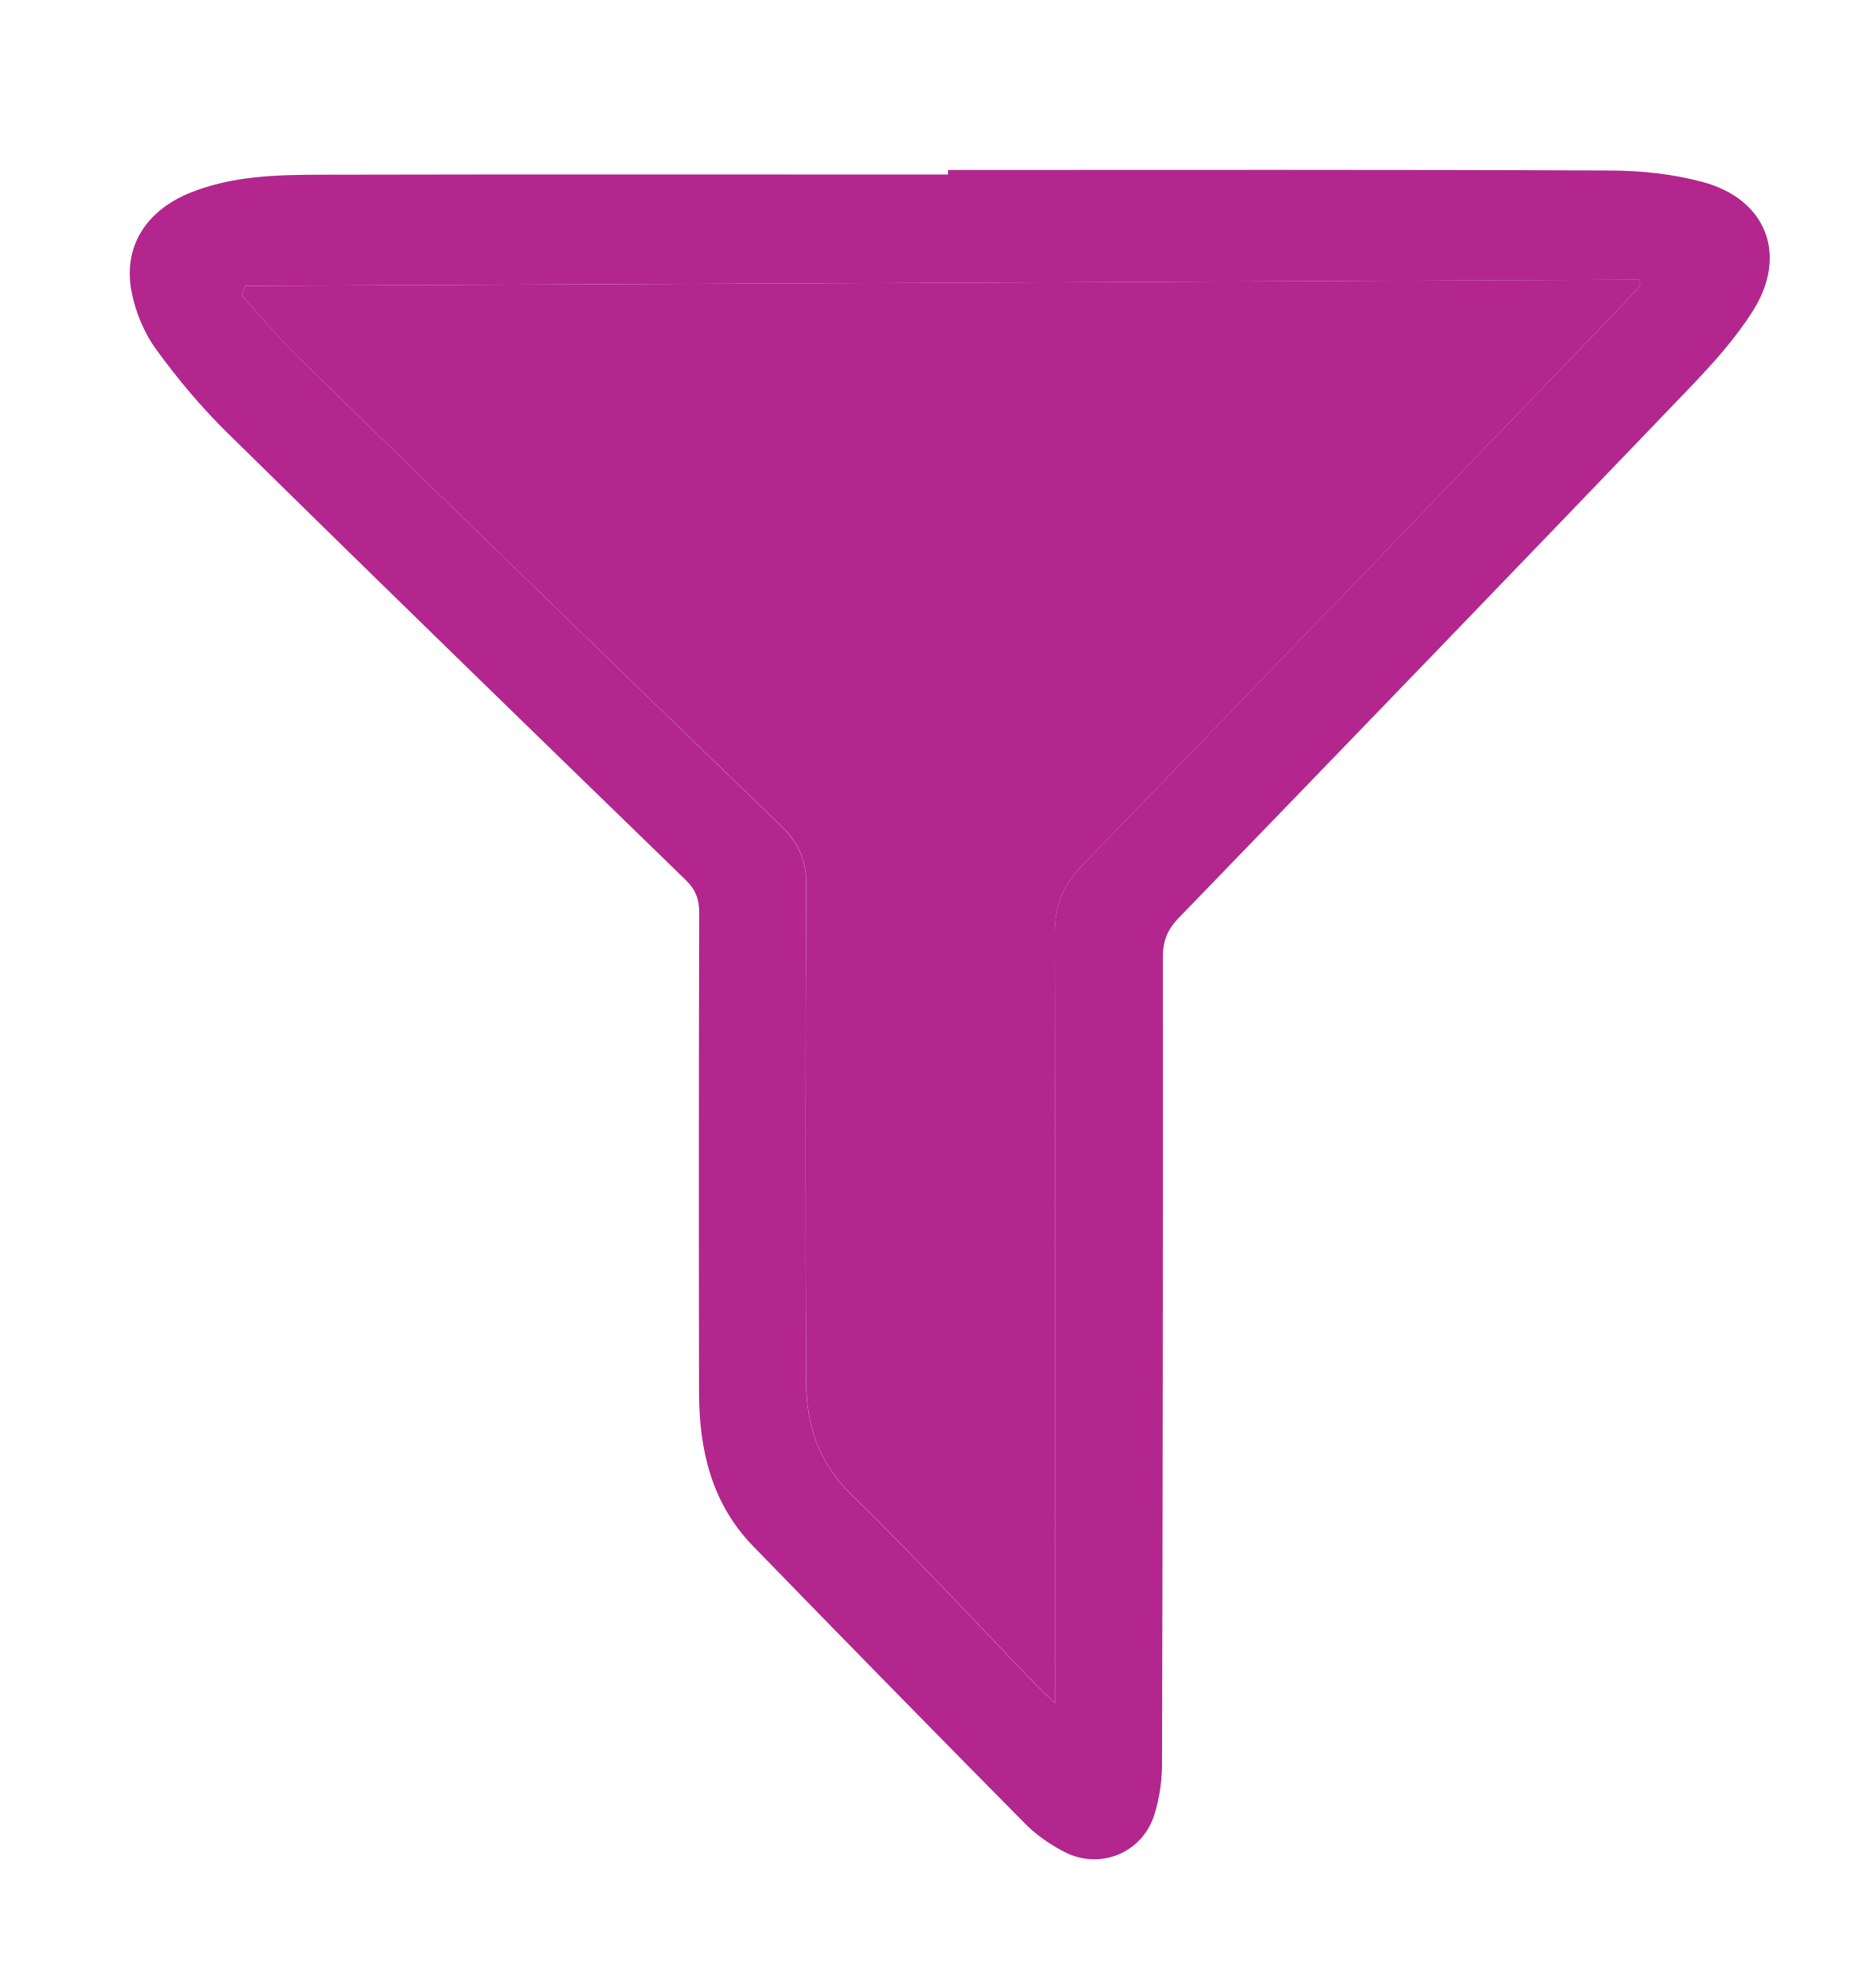
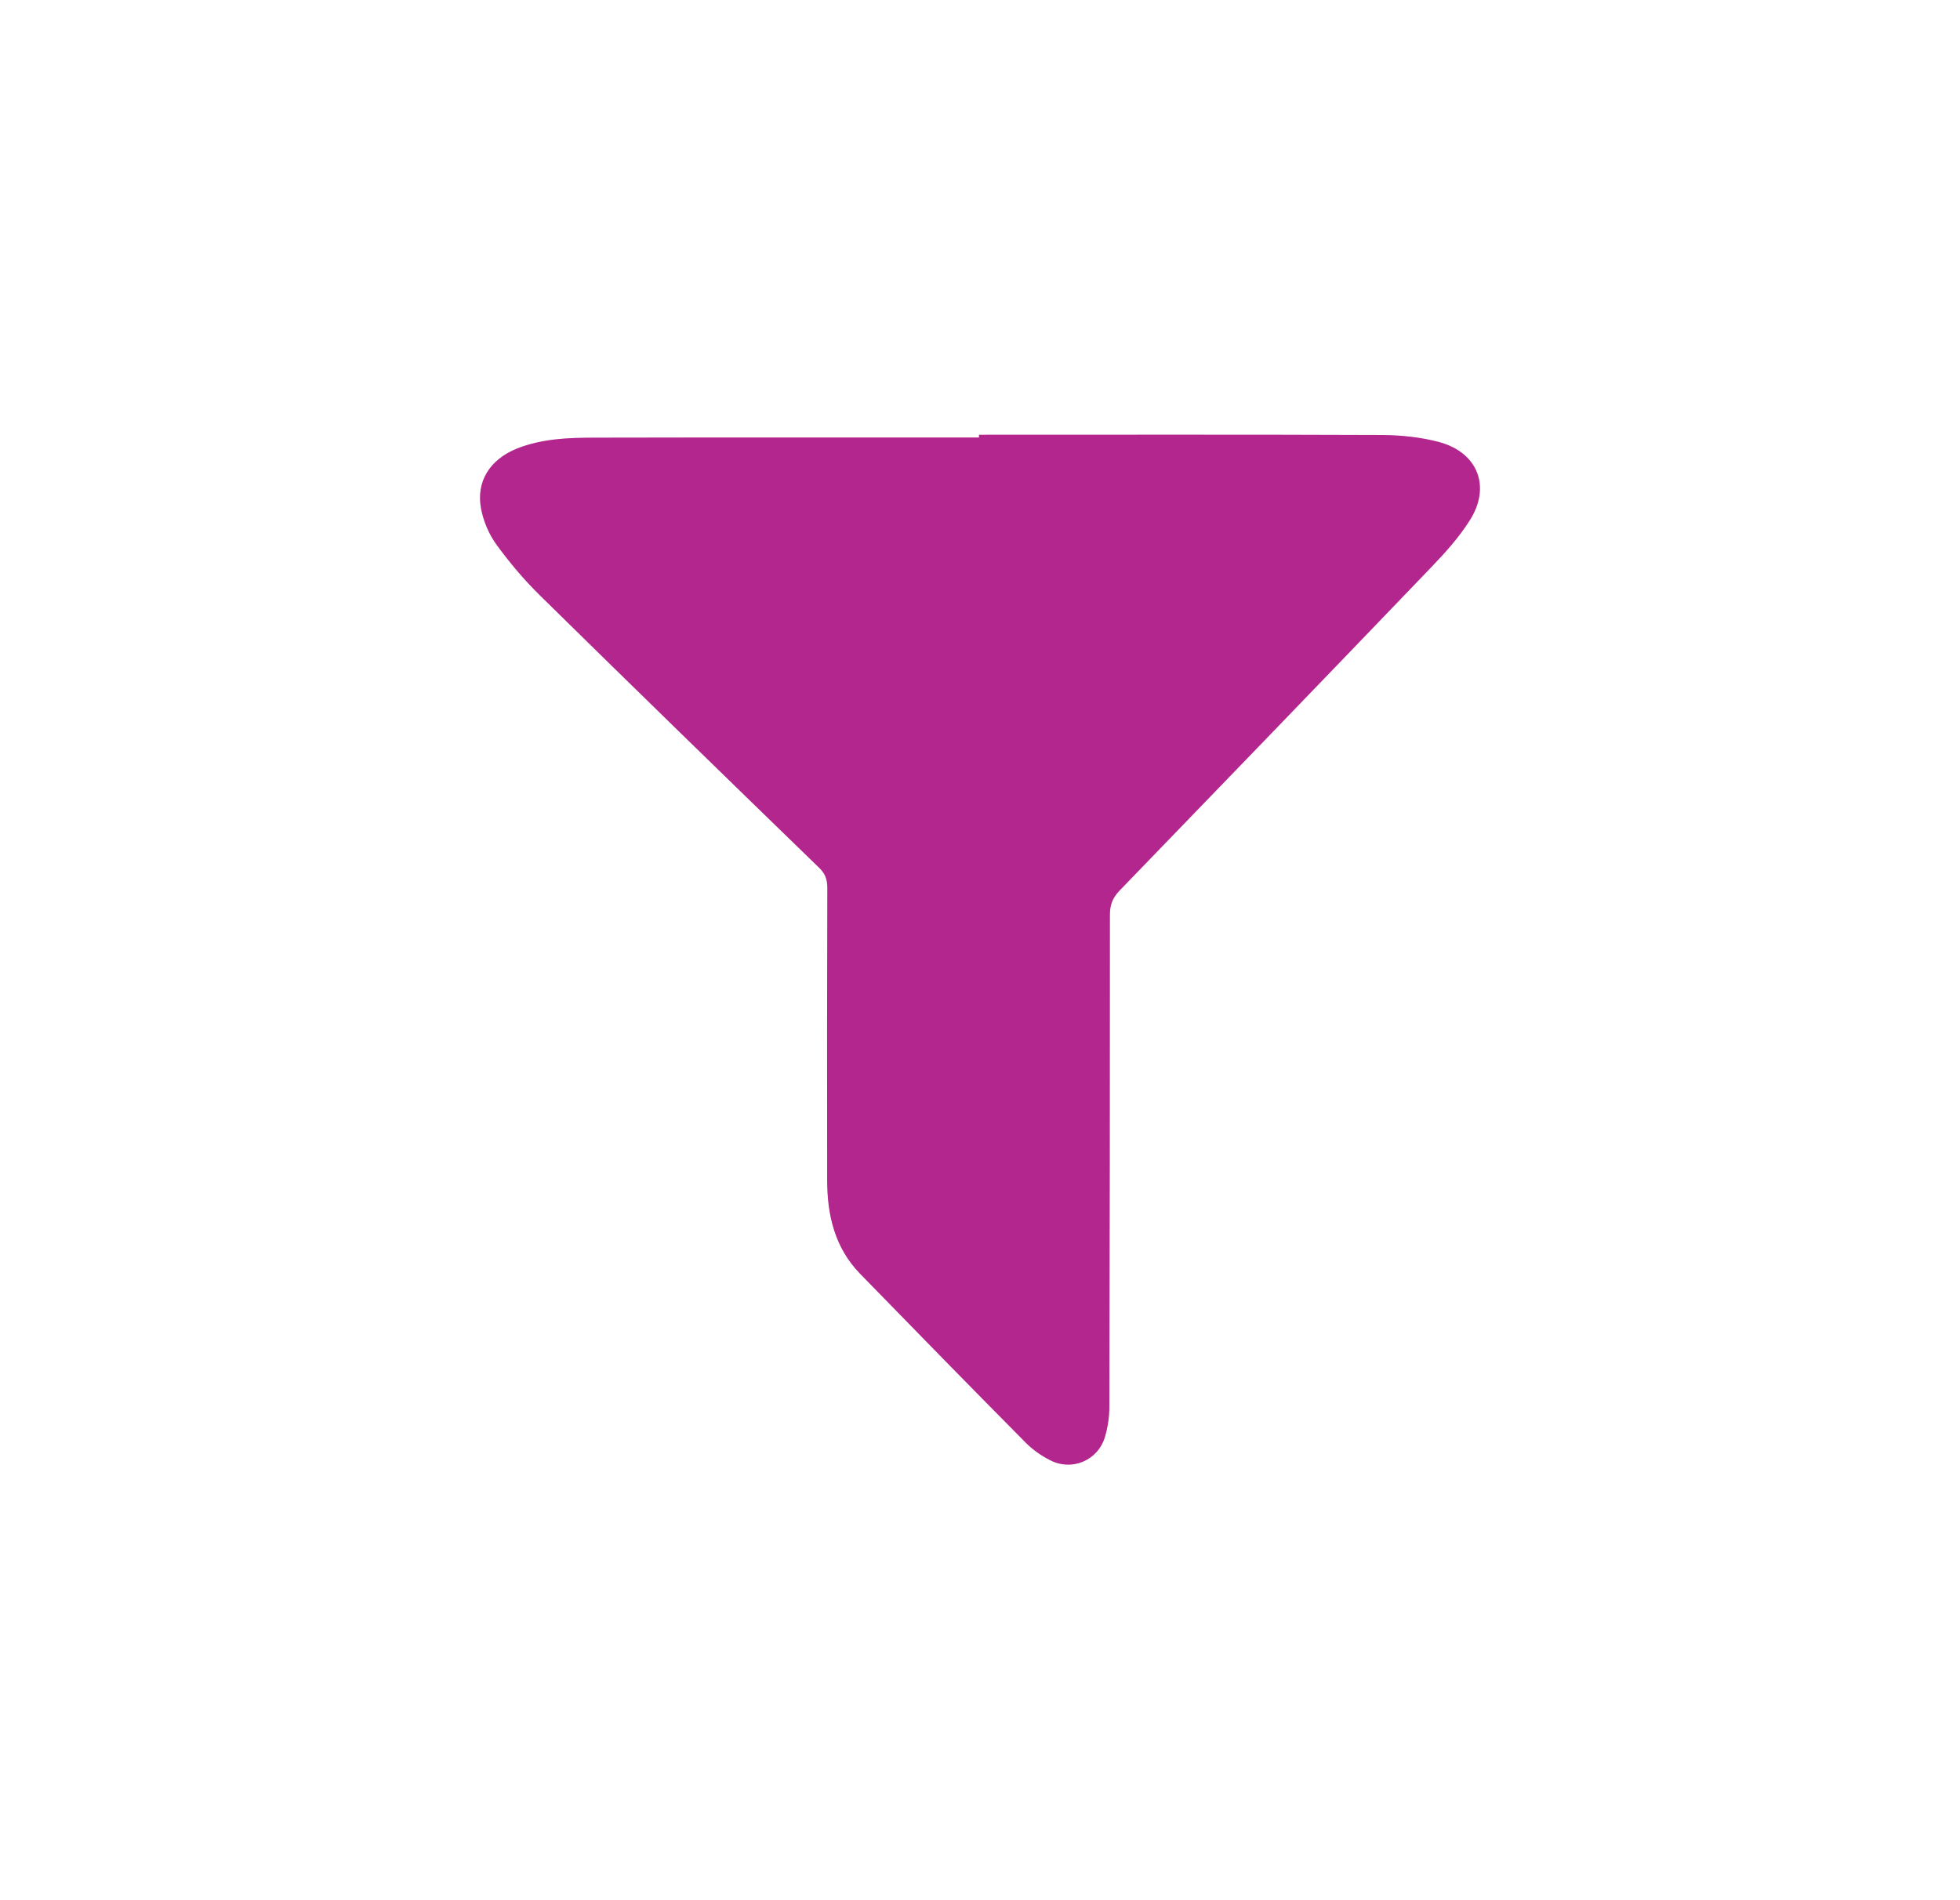
- <svg xmlns="http://www.w3.org/2000/svg" version="1.1" id="Layer_1" x="0px" y="0px" viewBox="0 0 204.58 218.01" style="enable-background:new 0 0 204.58 218.01;" xml:space="preserve">
+ <svg xmlns="http://www.w3.org/2000/svg" version="1.1" id="Layer_1" x="0px" y="0px" viewBox="0 0 142.03 137.68" style="enable-background:new 0 0 142.03 137.68;" xml:space="preserve">
  <style type="text/css">
	.st0{fill:#B3268D;}
</style>
-   <path class="st0" d="M103.94,18.64c24.21,0,48.41-0.05,72.61,0.06c3.39,0.01,6.88,0.38,10.14,1.26c6.95,1.87,9.36,7.99,5.51,14.1  c-1.95,3.1-4.48,5.89-7.03,8.55c-18.6,19.4-37.27,38.75-55.95,58.06c-1.24,1.28-1.74,2.56-1.73,4.34  c0.02,29.48-0.01,58.97-0.09,88.45c0,1.82-0.28,3.71-0.81,5.45c-1.28,4.26-5.95,6.22-9.91,4.17c-1.56-0.81-3.08-1.86-4.31-3.11  c-9.98-10.09-19.91-20.23-29.8-30.41c-4.53-4.66-5.92-10.53-5.93-16.81c-0.03-17.55-0.03-35.11,0.02-52.66  c0-1.49-0.4-2.53-1.48-3.59C58.41,80.22,41.65,63.92,24.98,47.52c-2.87-2.82-5.49-5.94-7.86-9.2c-1.32-1.82-2.28-4.13-2.7-6.35  c-0.94-4.9,1.58-8.88,6.45-10.84c4.55-1.83,9.37-1.96,14.16-1.97c22.97-0.05,45.94-0.02,68.91-0.02  C103.94,18.98,103.94,18.81,103.94,18.64z M26.86,31.35c-0.11,0.36-0.23,0.71-0.34,1.07c2.16,2.36,4.21,4.83,6.49,7.06  c17.52,17.09,35.08,34.14,52.67,51.15c1.86,1.8,2.71,3.72,2.7,6.33c-0.07,18.17-0.08,36.33-0.01,54.5  c0.02,4.68,1.29,8.83,4.89,12.36c7.01,6.85,13.67,14.05,20.48,21.11c0.5,0.52,1.04,0.99,1.93,1.85c0-1.29,0-2.08,0-2.87  c0-27.15,0.03-54.3-0.04-81.44c-0.01-3,0.83-5.31,2.96-7.51c19.51-20.14,38.93-40.36,58.38-60.56c0.98-1.02,1.92-2.07,2.88-3.11  c-0.06-0.21-0.12-0.41-0.17-0.62C128.74,30.89,77.8,31.12,26.86,31.35z" />
-   <path class="st0" d="M26.86,31.35c50.94-0.23,101.88-0.46,152.83-0.69c0.06,0.21,0.12,0.41,0.17,0.62c-0.96,1.04-1.9,2.09-2.88,3.11  c-19.44,20.2-38.86,40.43-58.38,60.56c-2.13,2.2-2.97,4.51-2.96,7.51c0.07,27.15,0.04,54.3,0.04,81.44c0,0.79,0,1.58,0,2.87  c-0.9-0.86-1.44-1.33-1.93-1.85c-6.81-7.05-13.47-14.26-20.48-21.11c-3.61-3.52-4.87-7.68-4.89-12.36  c-0.08-18.17-0.07-36.33,0.01-54.5c0.01-2.61-0.84-4.54-2.7-6.33C68.09,73.62,50.53,56.57,33.01,39.48  c-2.29-2.23-4.34-4.7-6.49-7.06C26.63,32.07,26.74,31.71,26.86,31.35z" />
+   <path class="st0" d="M104.29,32.04c-1.31-0.35-2.72-0.5-4.09-0.51c-9.75-0.04-19.51-0.02-29.26-0.02c0,0.07,0,0.14,0,0.2  c-9.26,0-18.51-0.01-27.77,0.01c-1.93,0-3.87,0.06-5.71,0.79c-1.96,0.79-2.98,2.39-2.6,4.37c0.17,0.89,0.56,1.82,1.09,2.56  c0.95,1.31,2.01,2.57,3.17,3.71c6.72,6.61,13.47,13.18,20.23,19.74c0.44,0.42,0.6,0.85,0.6,1.45c-0.02,7.07-0.02,14.15-0.01,21.22  c0,2.53,0.56,4.89,2.39,6.77c3.99,4.1,7.99,8.19,12.01,12.25c0.5,0.5,1.11,0.93,1.74,1.25c1.59,0.83,3.48,0.03,3.99-1.68  c0.21-0.7,0.32-1.46,0.32-2.2c0.03-11.88,0.04-23.77,0.04-35.65c0-0.72,0.2-1.23,0.7-1.75c7.53-7.79,15.05-15.58,22.55-23.4  c1.03-1.07,2.05-2.2,2.83-3.44C108.06,35.27,107.09,32.8,104.29,32.04z" />
</svg>
